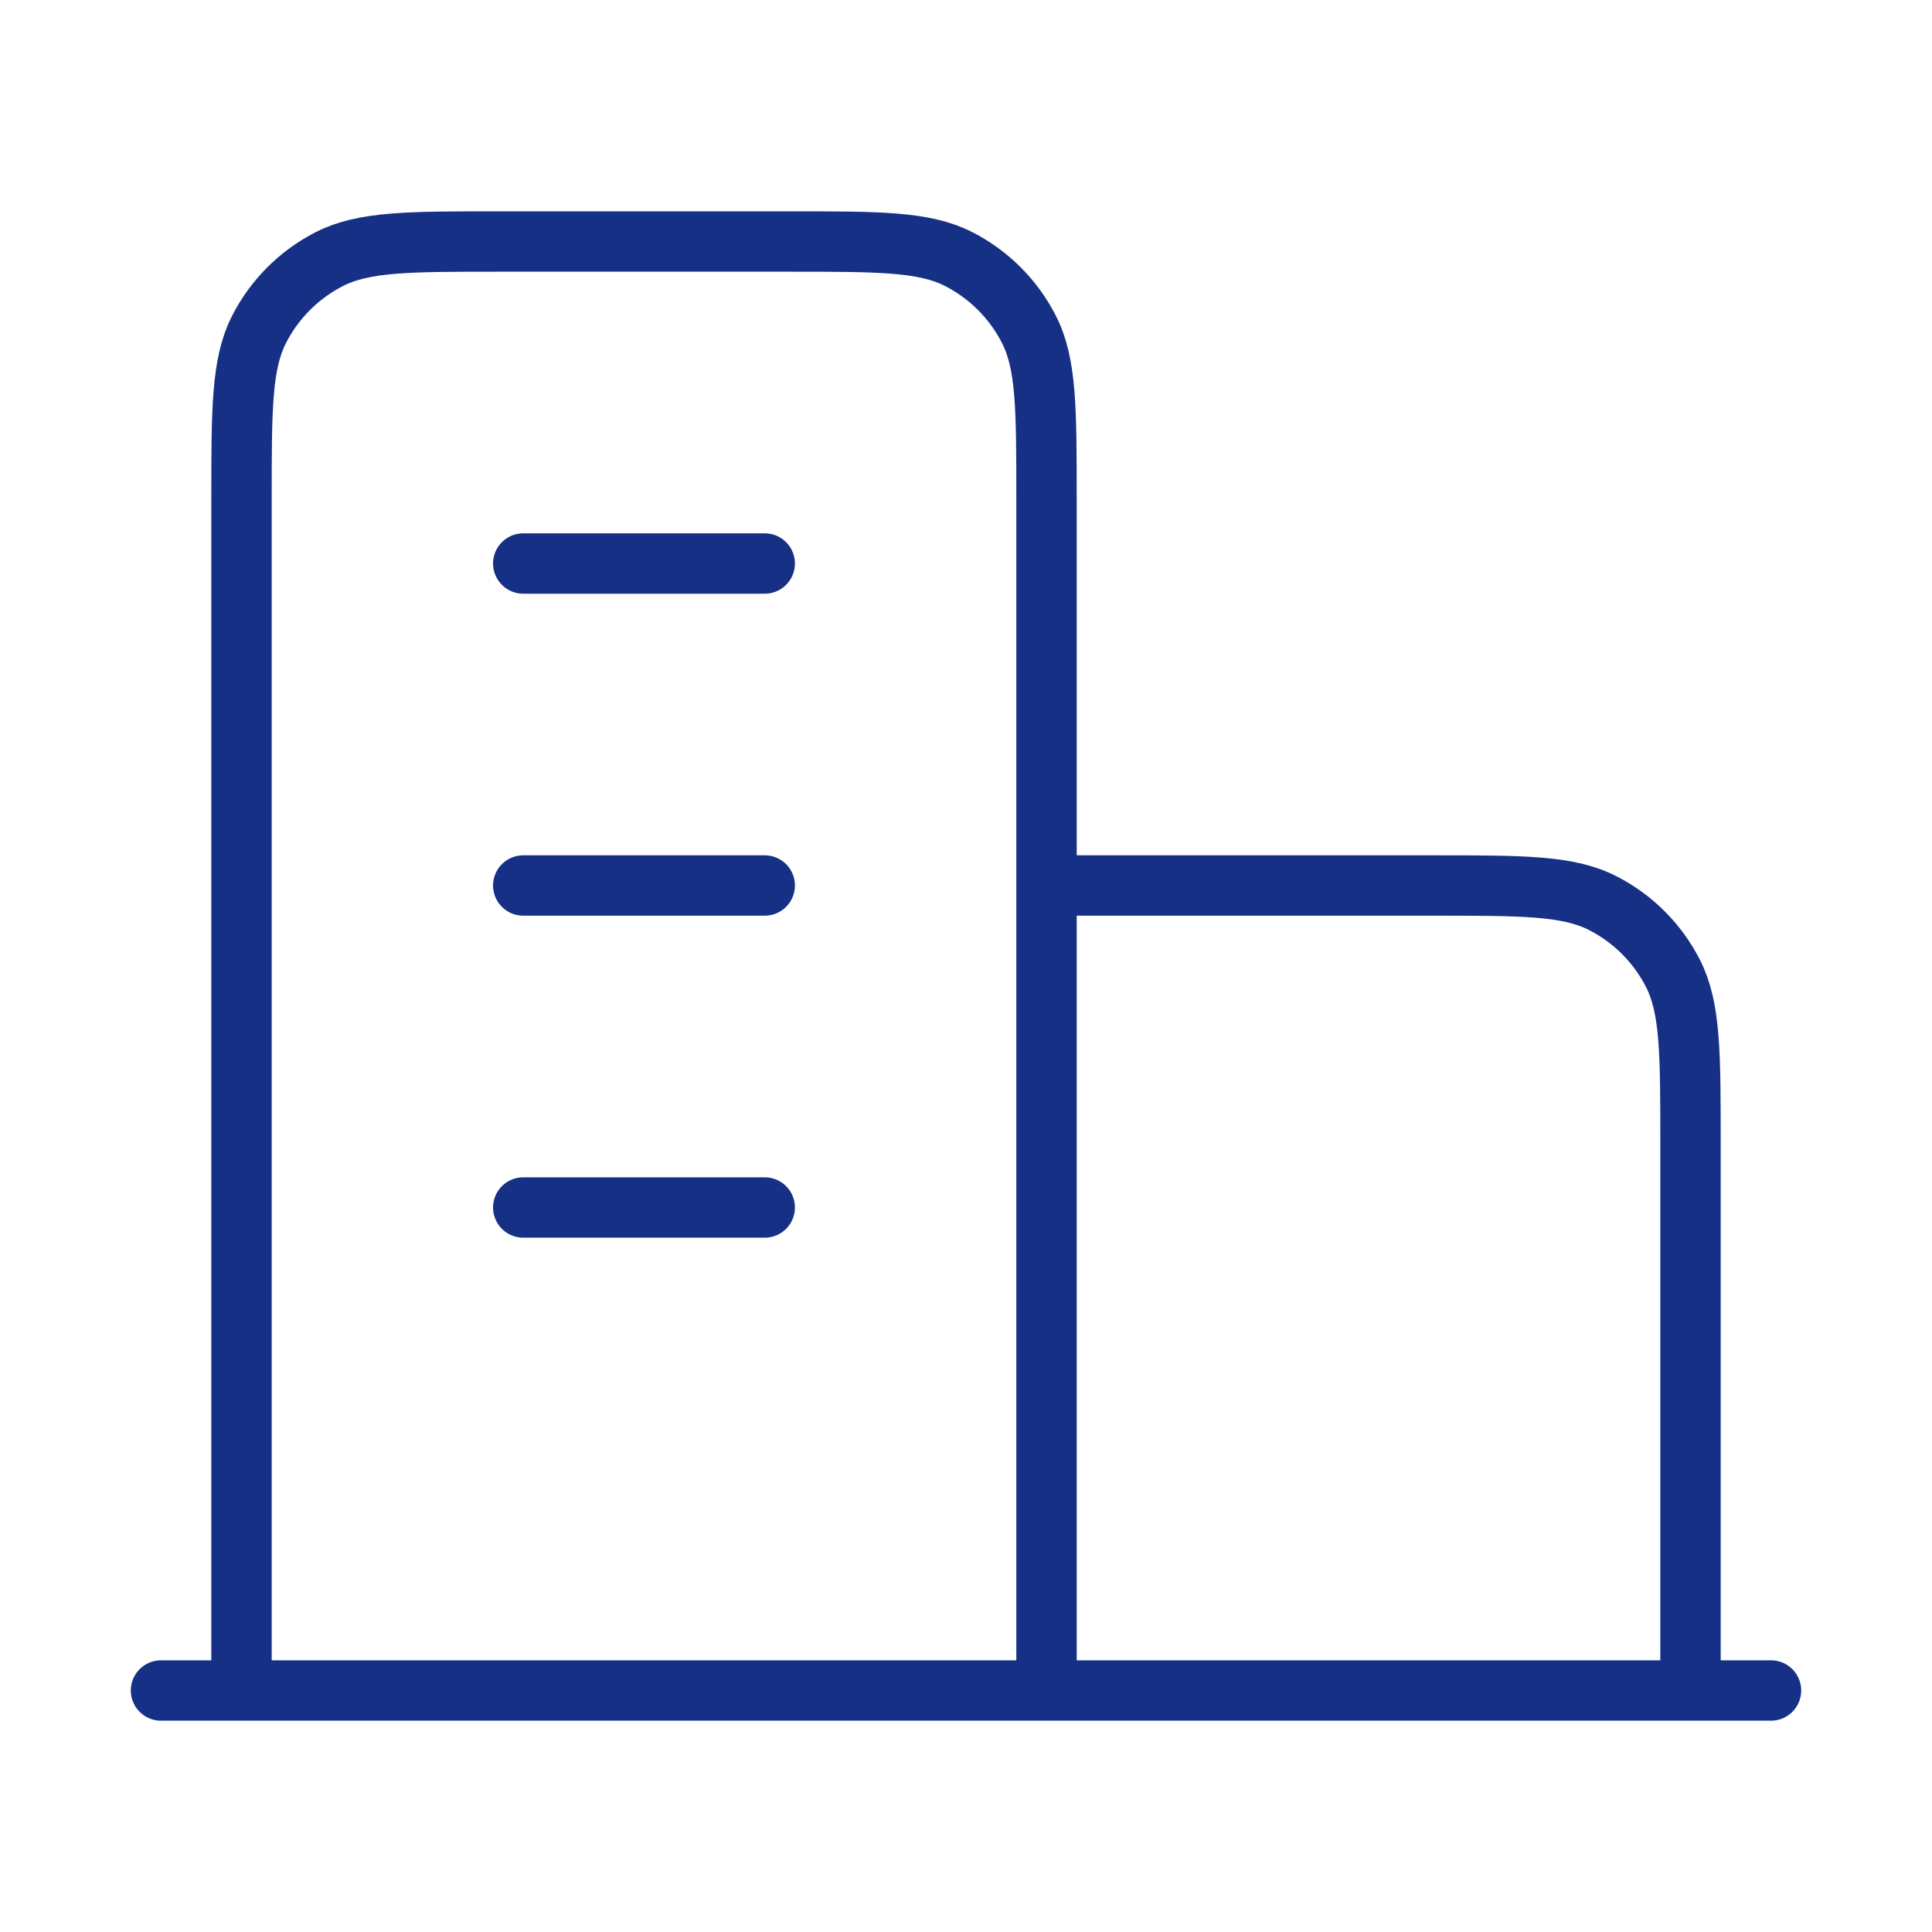
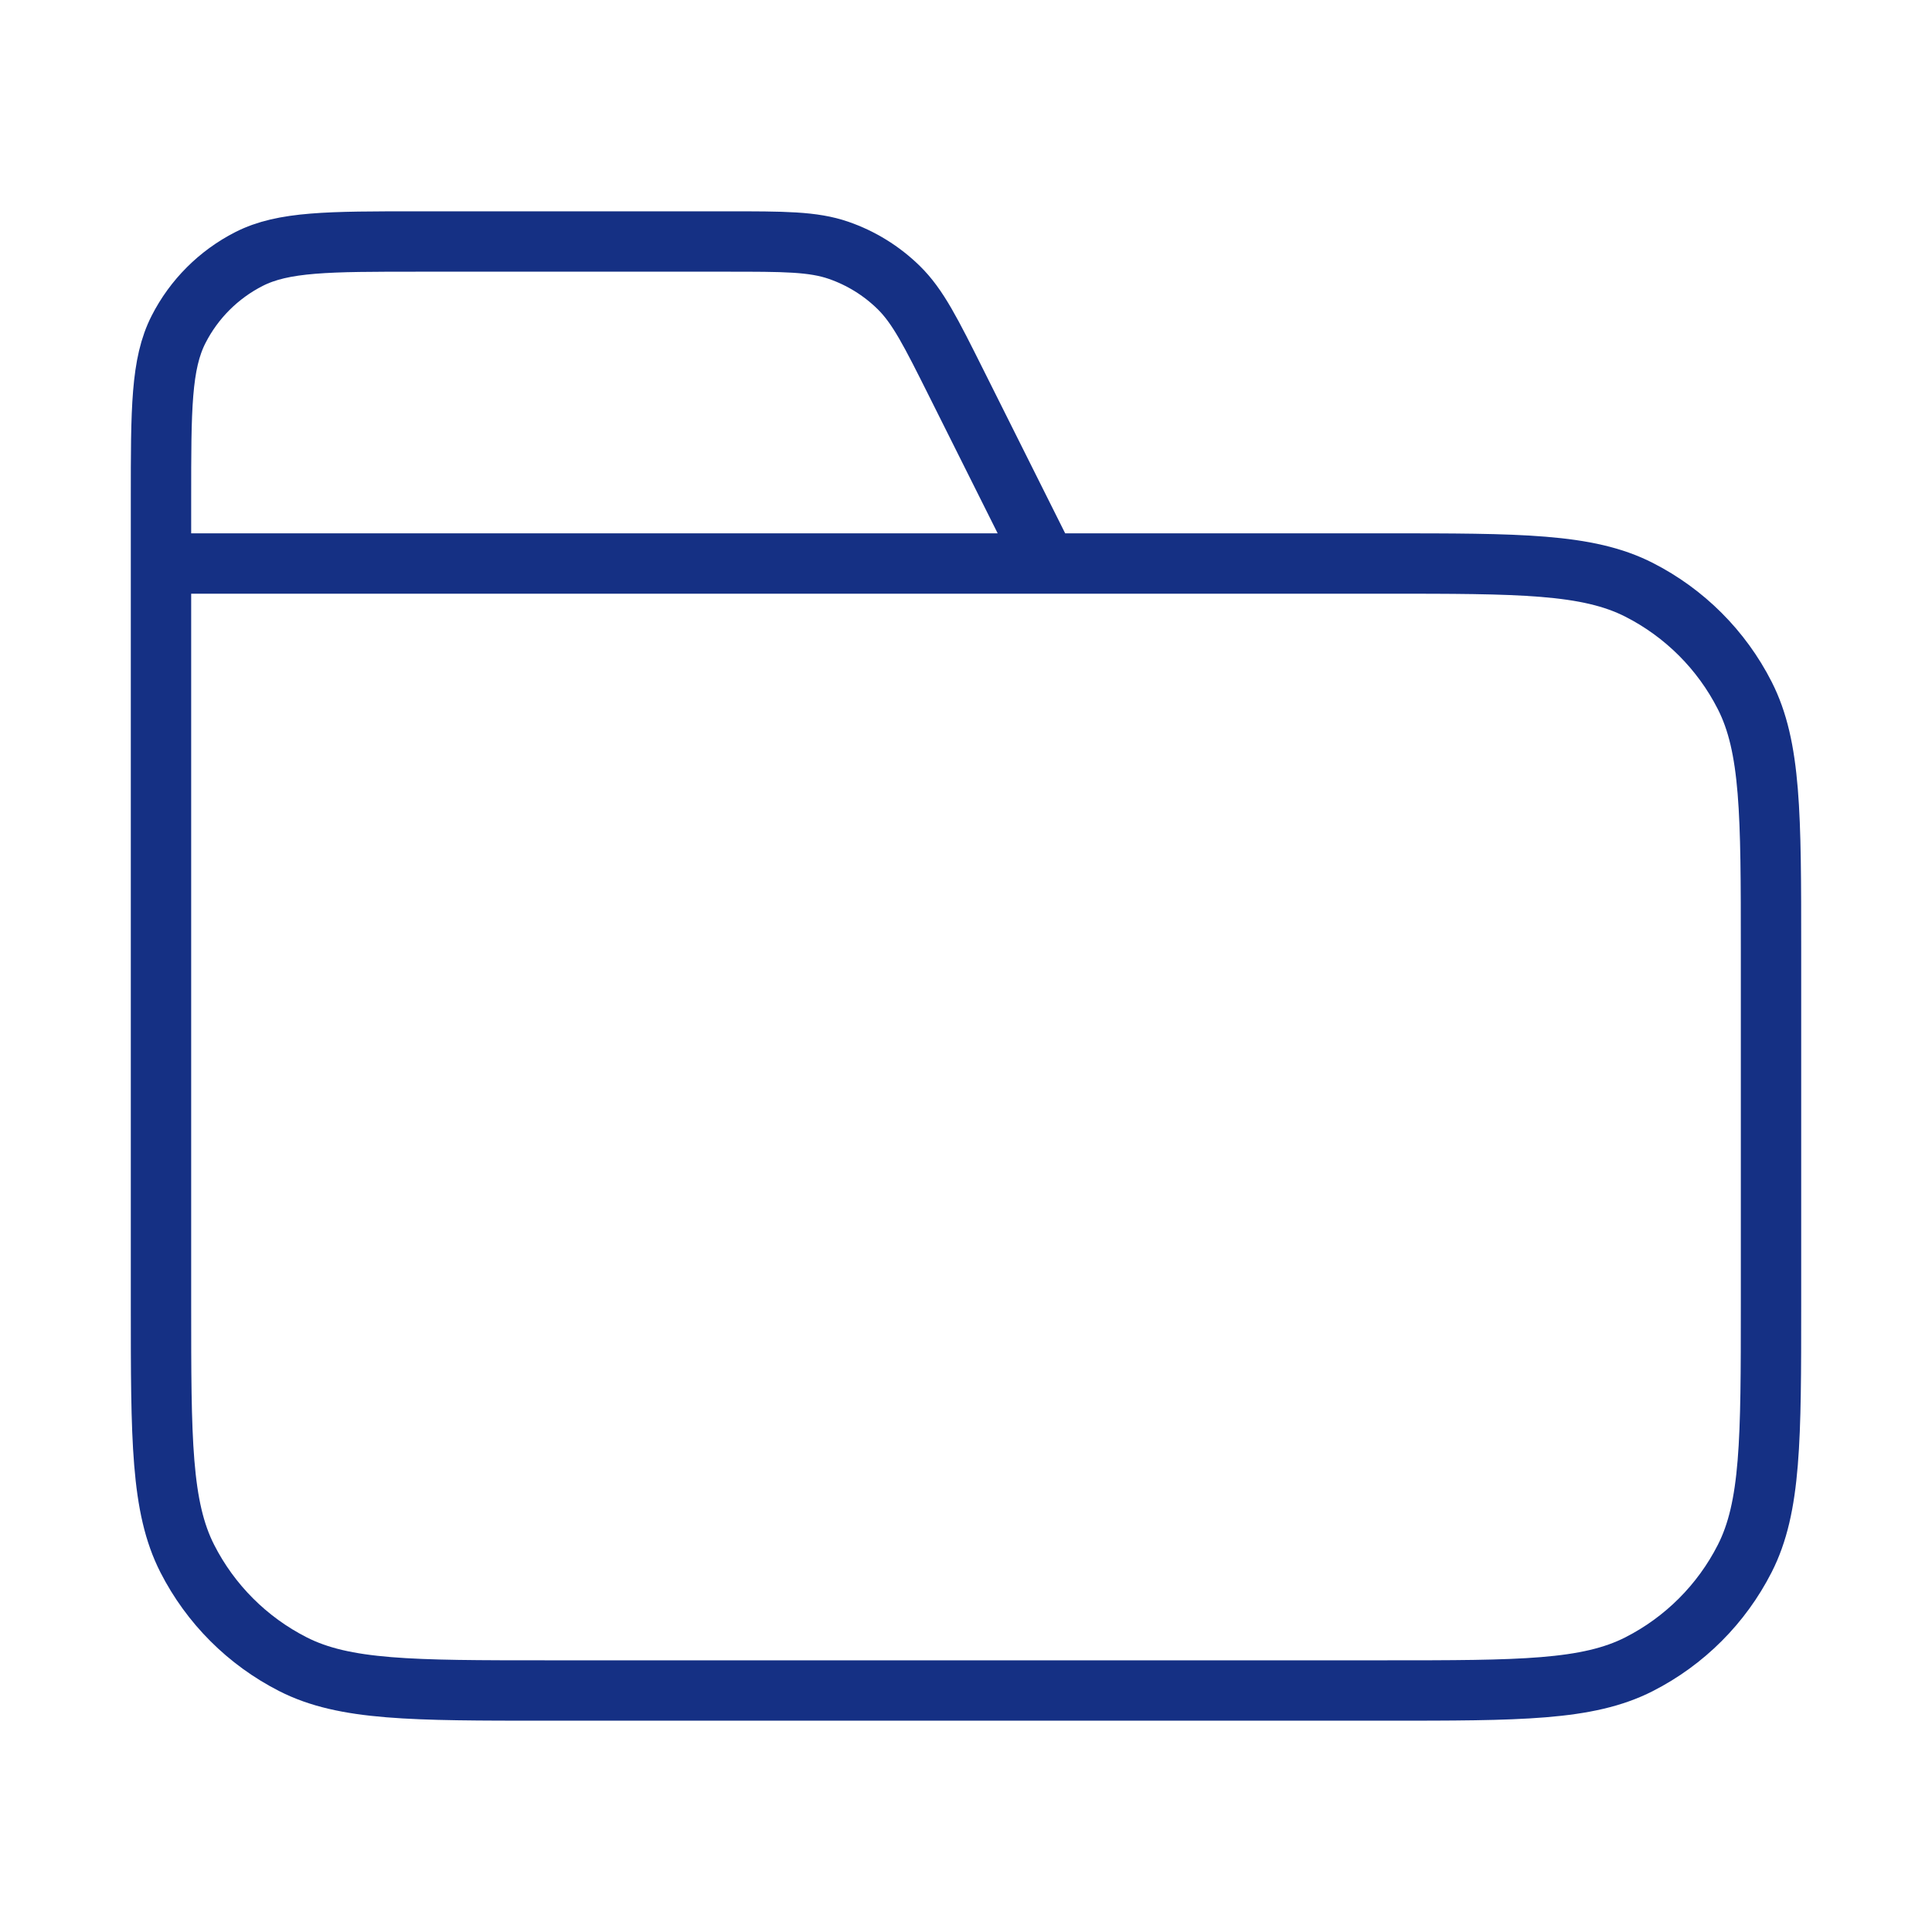
<svg xmlns="http://www.w3.org/2000/svg" width="64" height="64" viewBox="0 0 64 64" fill="none">
-   <path d="M34.667 29.333H47.467C50.454 29.333 51.947 29.333 53.088 29.915C54.092 30.426 54.907 31.242 55.419 32.245C56 33.386 56 34.88 56 37.867V56M34.667 56V16.533C34.667 13.546 34.667 12.053 34.085 10.912C33.574 9.909 32.758 9.093 31.755 8.581C30.614 8 29.12 8 26.133 8H16.533C13.546 8 12.053 8 10.912 8.581C9.909 9.093 9.093 9.909 8.581 10.912C8 12.053 8 13.546 8 16.533V56M58.667 56H5.333M17.333 18.667H25.333M17.333 29.333H25.333M17.333 40H25.333" stroke="#153084" stroke-width="2" stroke-linecap="round" stroke-linejoin="round" />
+   <path d="M34.667 18.667L31.692 12.717C30.836 11.005 30.408 10.149 29.769 9.523C29.204 8.97 28.524 8.549 27.776 8.291C26.931 8 25.974 8 24.06 8H13.867C10.88 8 9.386 8 8.246 8.581C7.242 9.093 6.426 9.909 5.915 10.912C5.333 12.053 5.333 13.546 5.333 16.533V18.667M5.333 18.667H45.867C50.347 18.667 52.587 18.667 54.299 19.539C55.804 20.306 57.028 21.529 57.795 23.035C58.667 24.746 58.667 26.986 58.667 31.467V43.2C58.667 47.68 58.667 49.921 57.795 51.632C57.028 53.137 55.804 54.361 54.299 55.128C52.587 56 50.347 56 45.867 56H18.134C13.653 56 11.413 56 9.702 55.128C8.196 54.361 6.972 53.137 6.205 51.632C5.333 49.921 5.333 47.68 5.333 43.2V18.667Z" stroke="#153084" stroke-width="2" stroke-linecap="round" stroke-linejoin="round" />
</svg>
